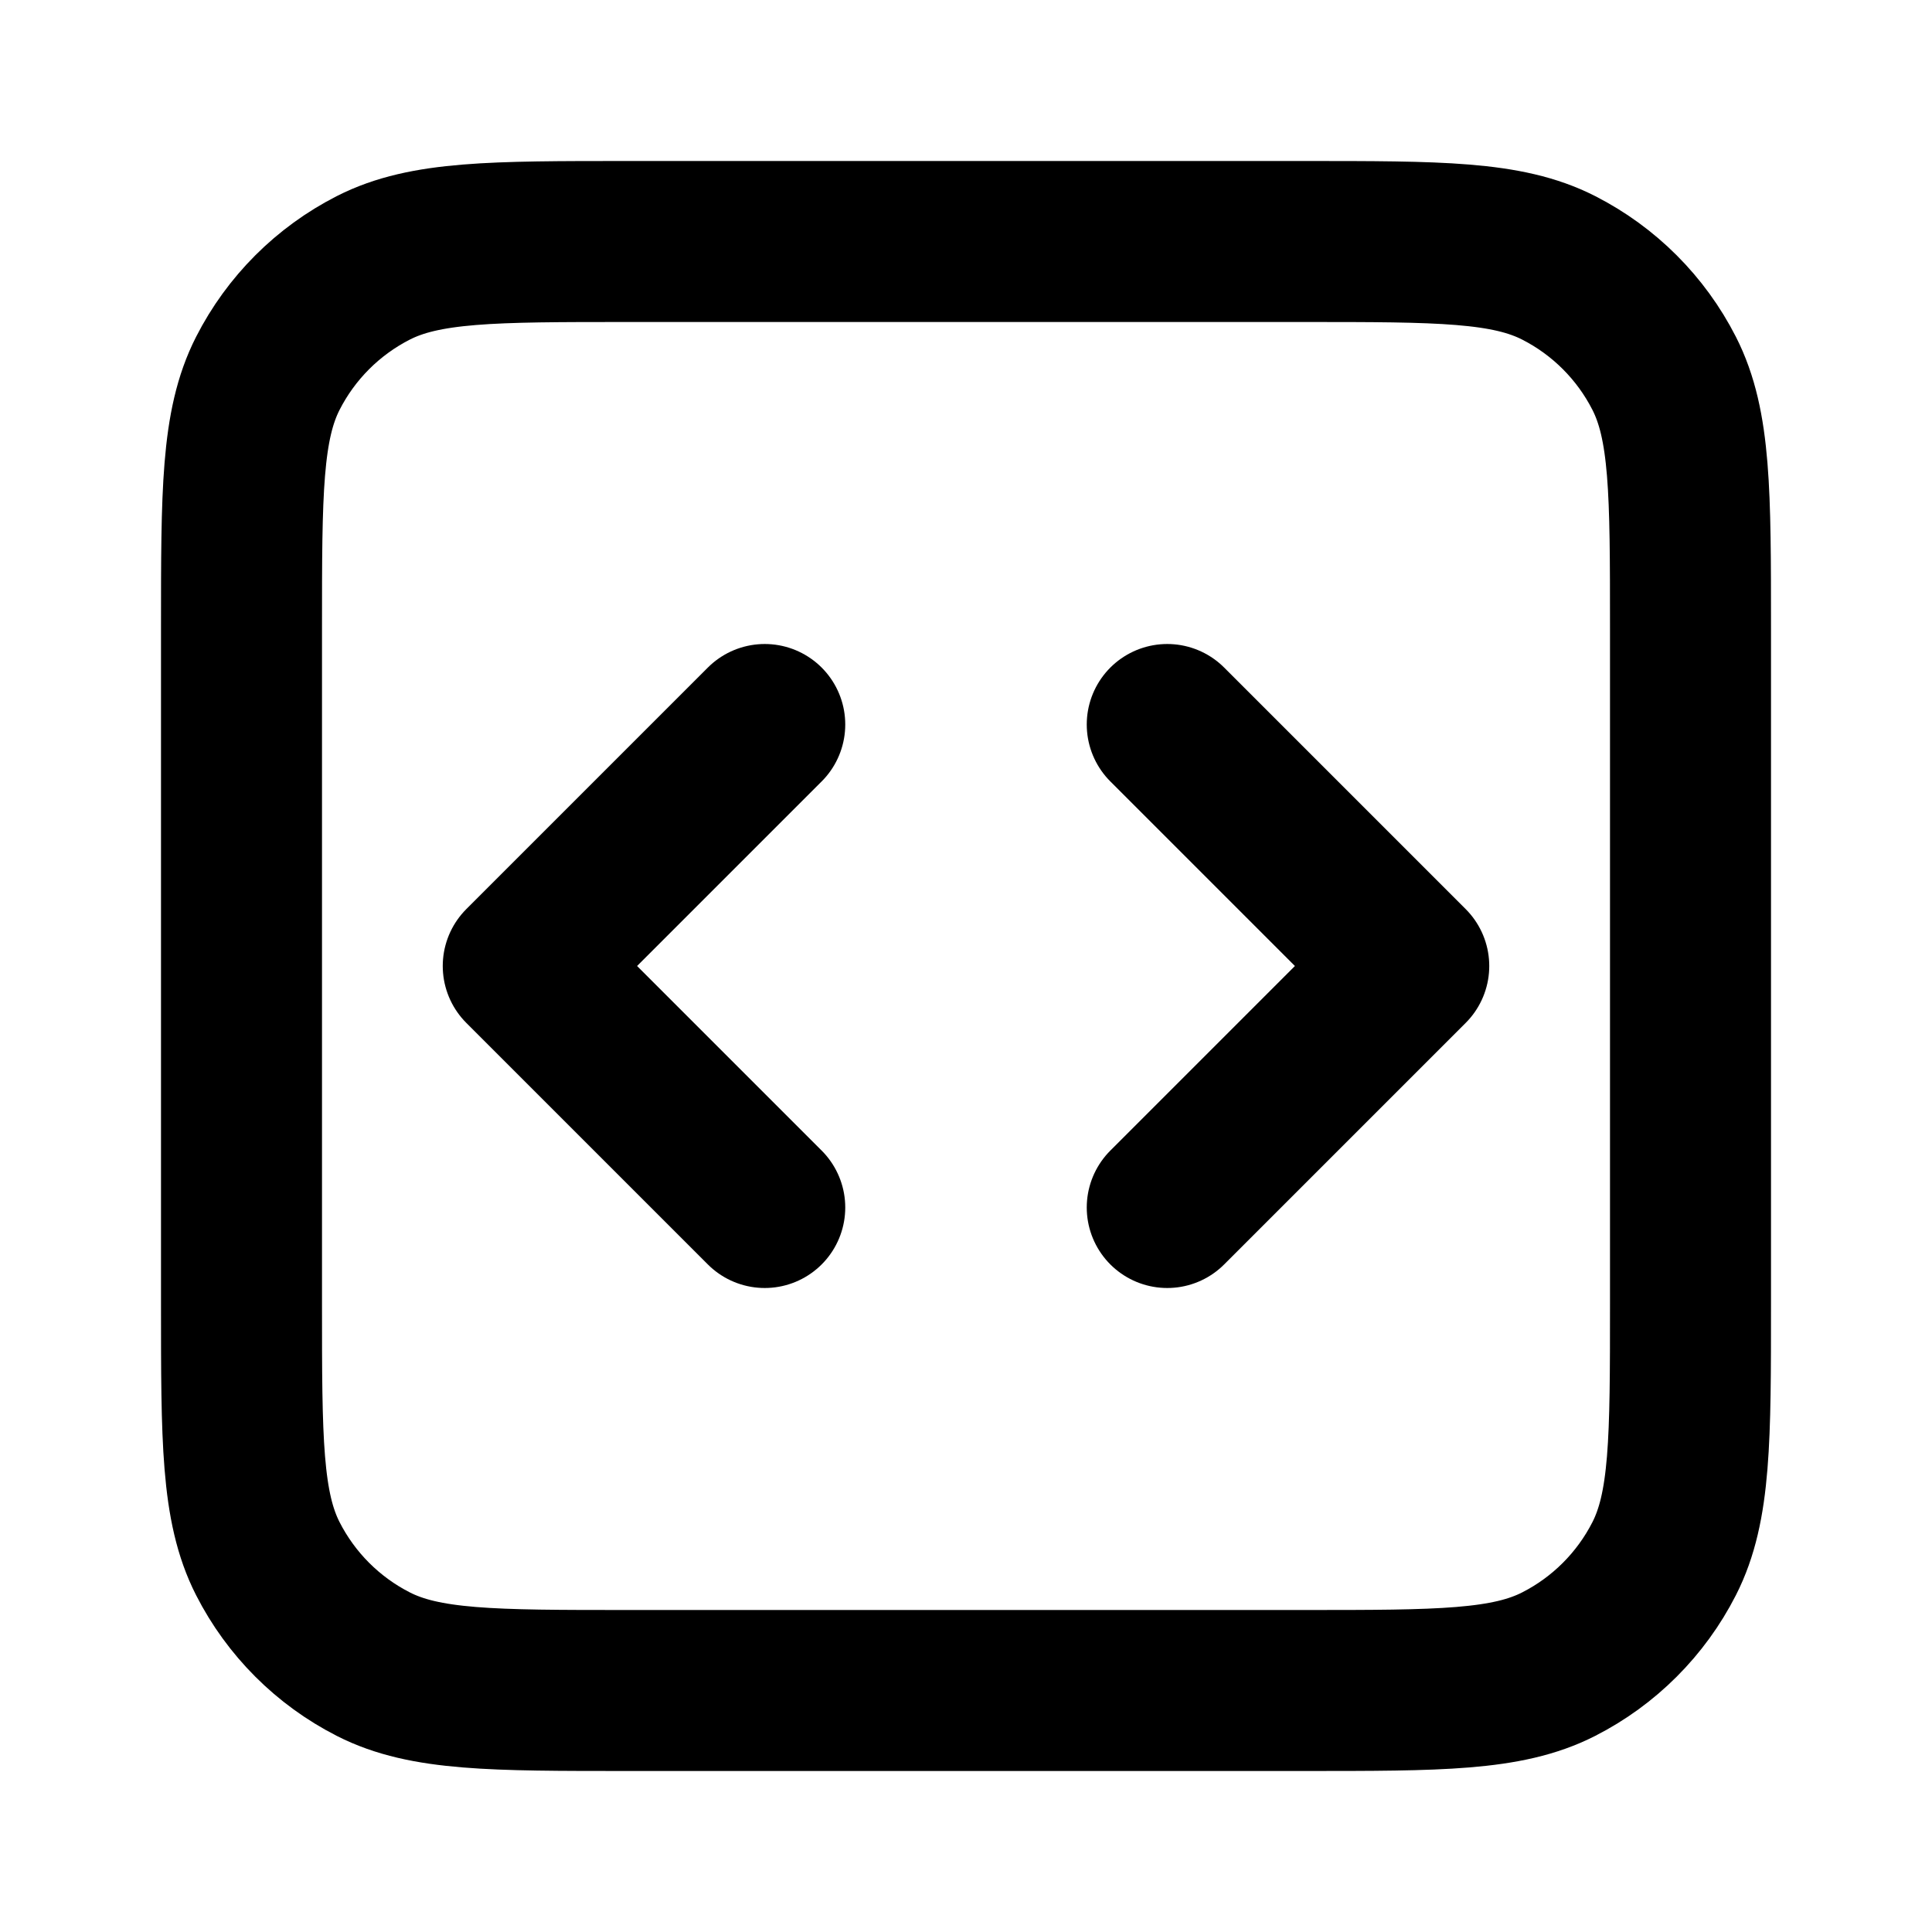
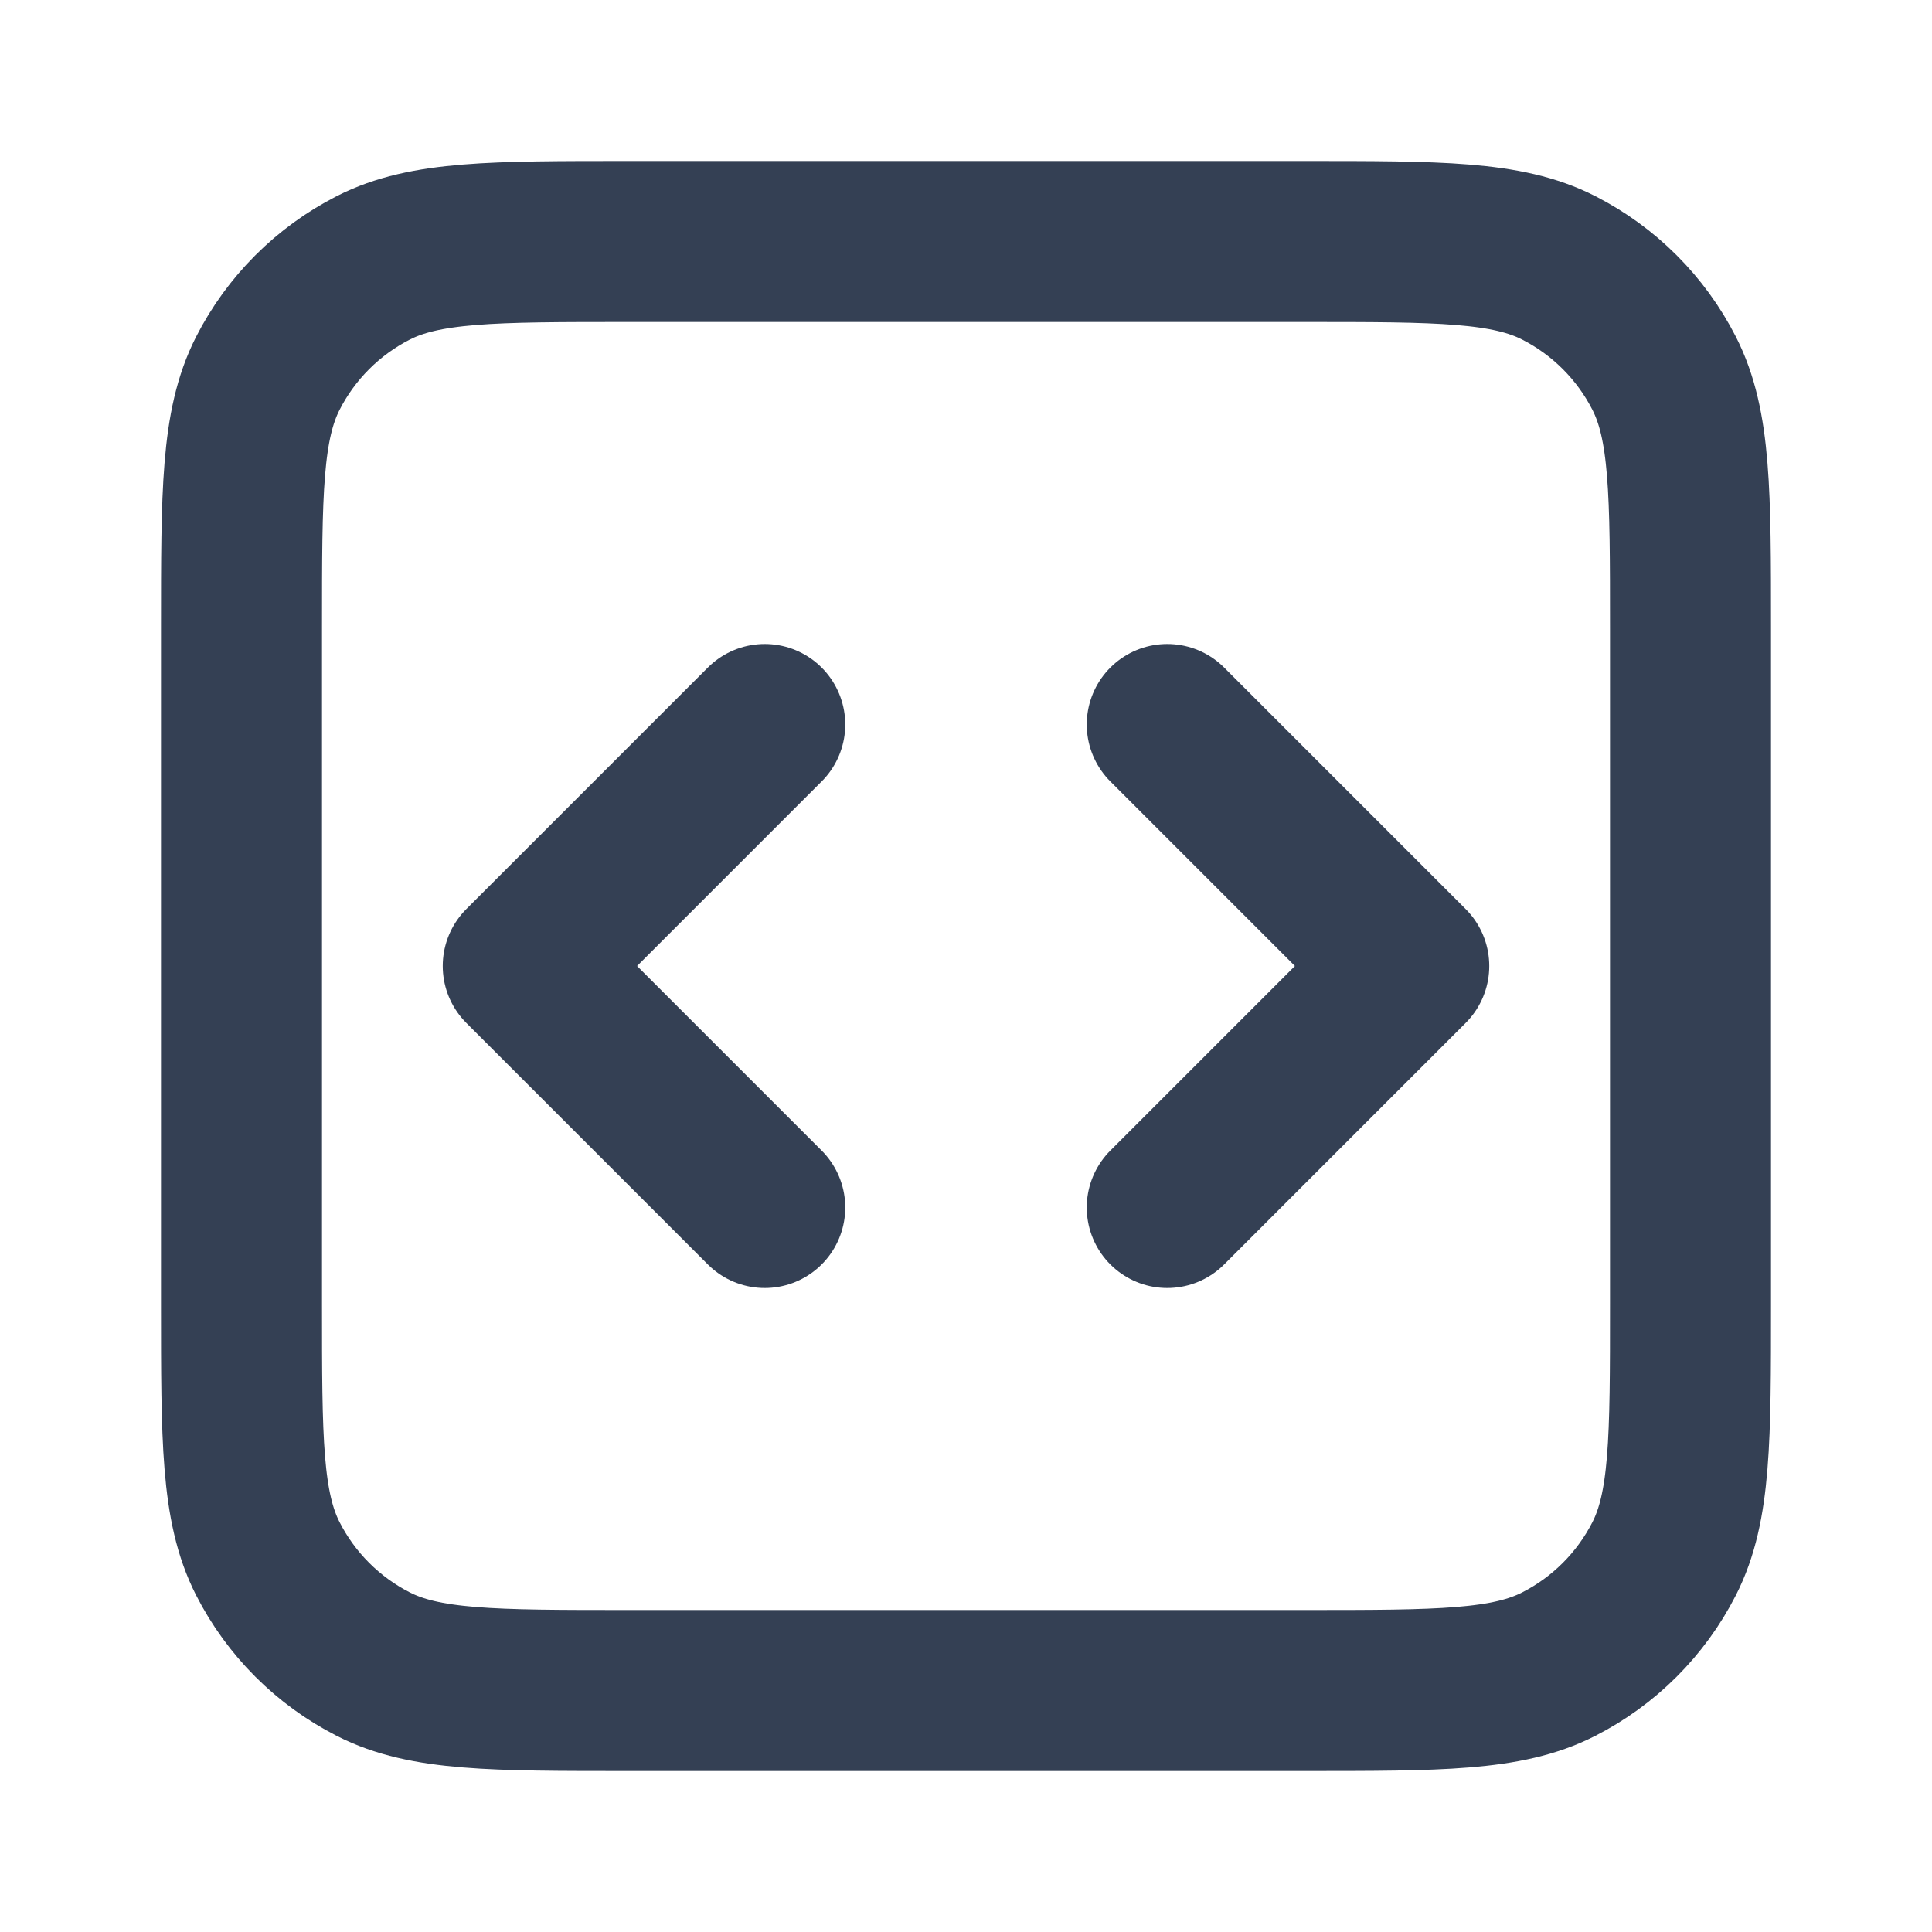
- <svg xmlns="http://www.w3.org/2000/svg" viewBox="0 0 24 24" fill="none" stroke="currentColor" stroke-width="2" stroke-linecap="round" stroke-linejoin="round">
-   <path d="m14.5 15 3-3-3-3m-5 0-3 3 3 3m-1.7 6h8.4c1.68 0 2.52 0 3.162-.327a3 3 0 0 0 1.311-1.311C21 18.72 21 17.88 21 16.2V7.8c0-1.68 0-2.52-.327-3.162a3 3 0 0 0-1.311-1.311C18.72 3 17.88 3 16.2 3H7.8c-1.68 0-2.52 0-3.162.327a3 3 0 0 0-1.311 1.311C3 5.28 3 6.12 3 7.8v8.4c0 1.68 0 2.52.327 3.162a3 3 0 0 0 1.311 1.311C5.28 21 6.12 21 7.8 21Z" />
+ <svg xmlns="http://www.w3.org/2000/svg" width="24" height="24" viewBox="0 0 24 24" fill="none">
+   <path stroke="#344054" stroke-width="2" stroke-linecap="round" stroke-linejoin="round" d="m14.5 15 3-3-3-3m-5 0-3 3 3 3m-1.7 6h8.4c1.68 0 2.52 0 3.162-.327a3 3 0 0 0 1.311-1.311C21 18.72 21 17.88 21 16.2V7.8c0-1.68 0-2.52-.327-3.162a3 3 0 0 0-1.311-1.311C18.72 3 17.88 3 16.2 3H7.8c-1.68 0-2.52 0-3.162.327a3 3 0 0 0-1.311 1.311C3 5.28 3 6.12 3 7.8v8.4c0 1.68 0 2.52.327 3.162a3 3 0 0 0 1.311 1.311C5.28 21 6.12 21 7.8 21Z" />
</svg>
